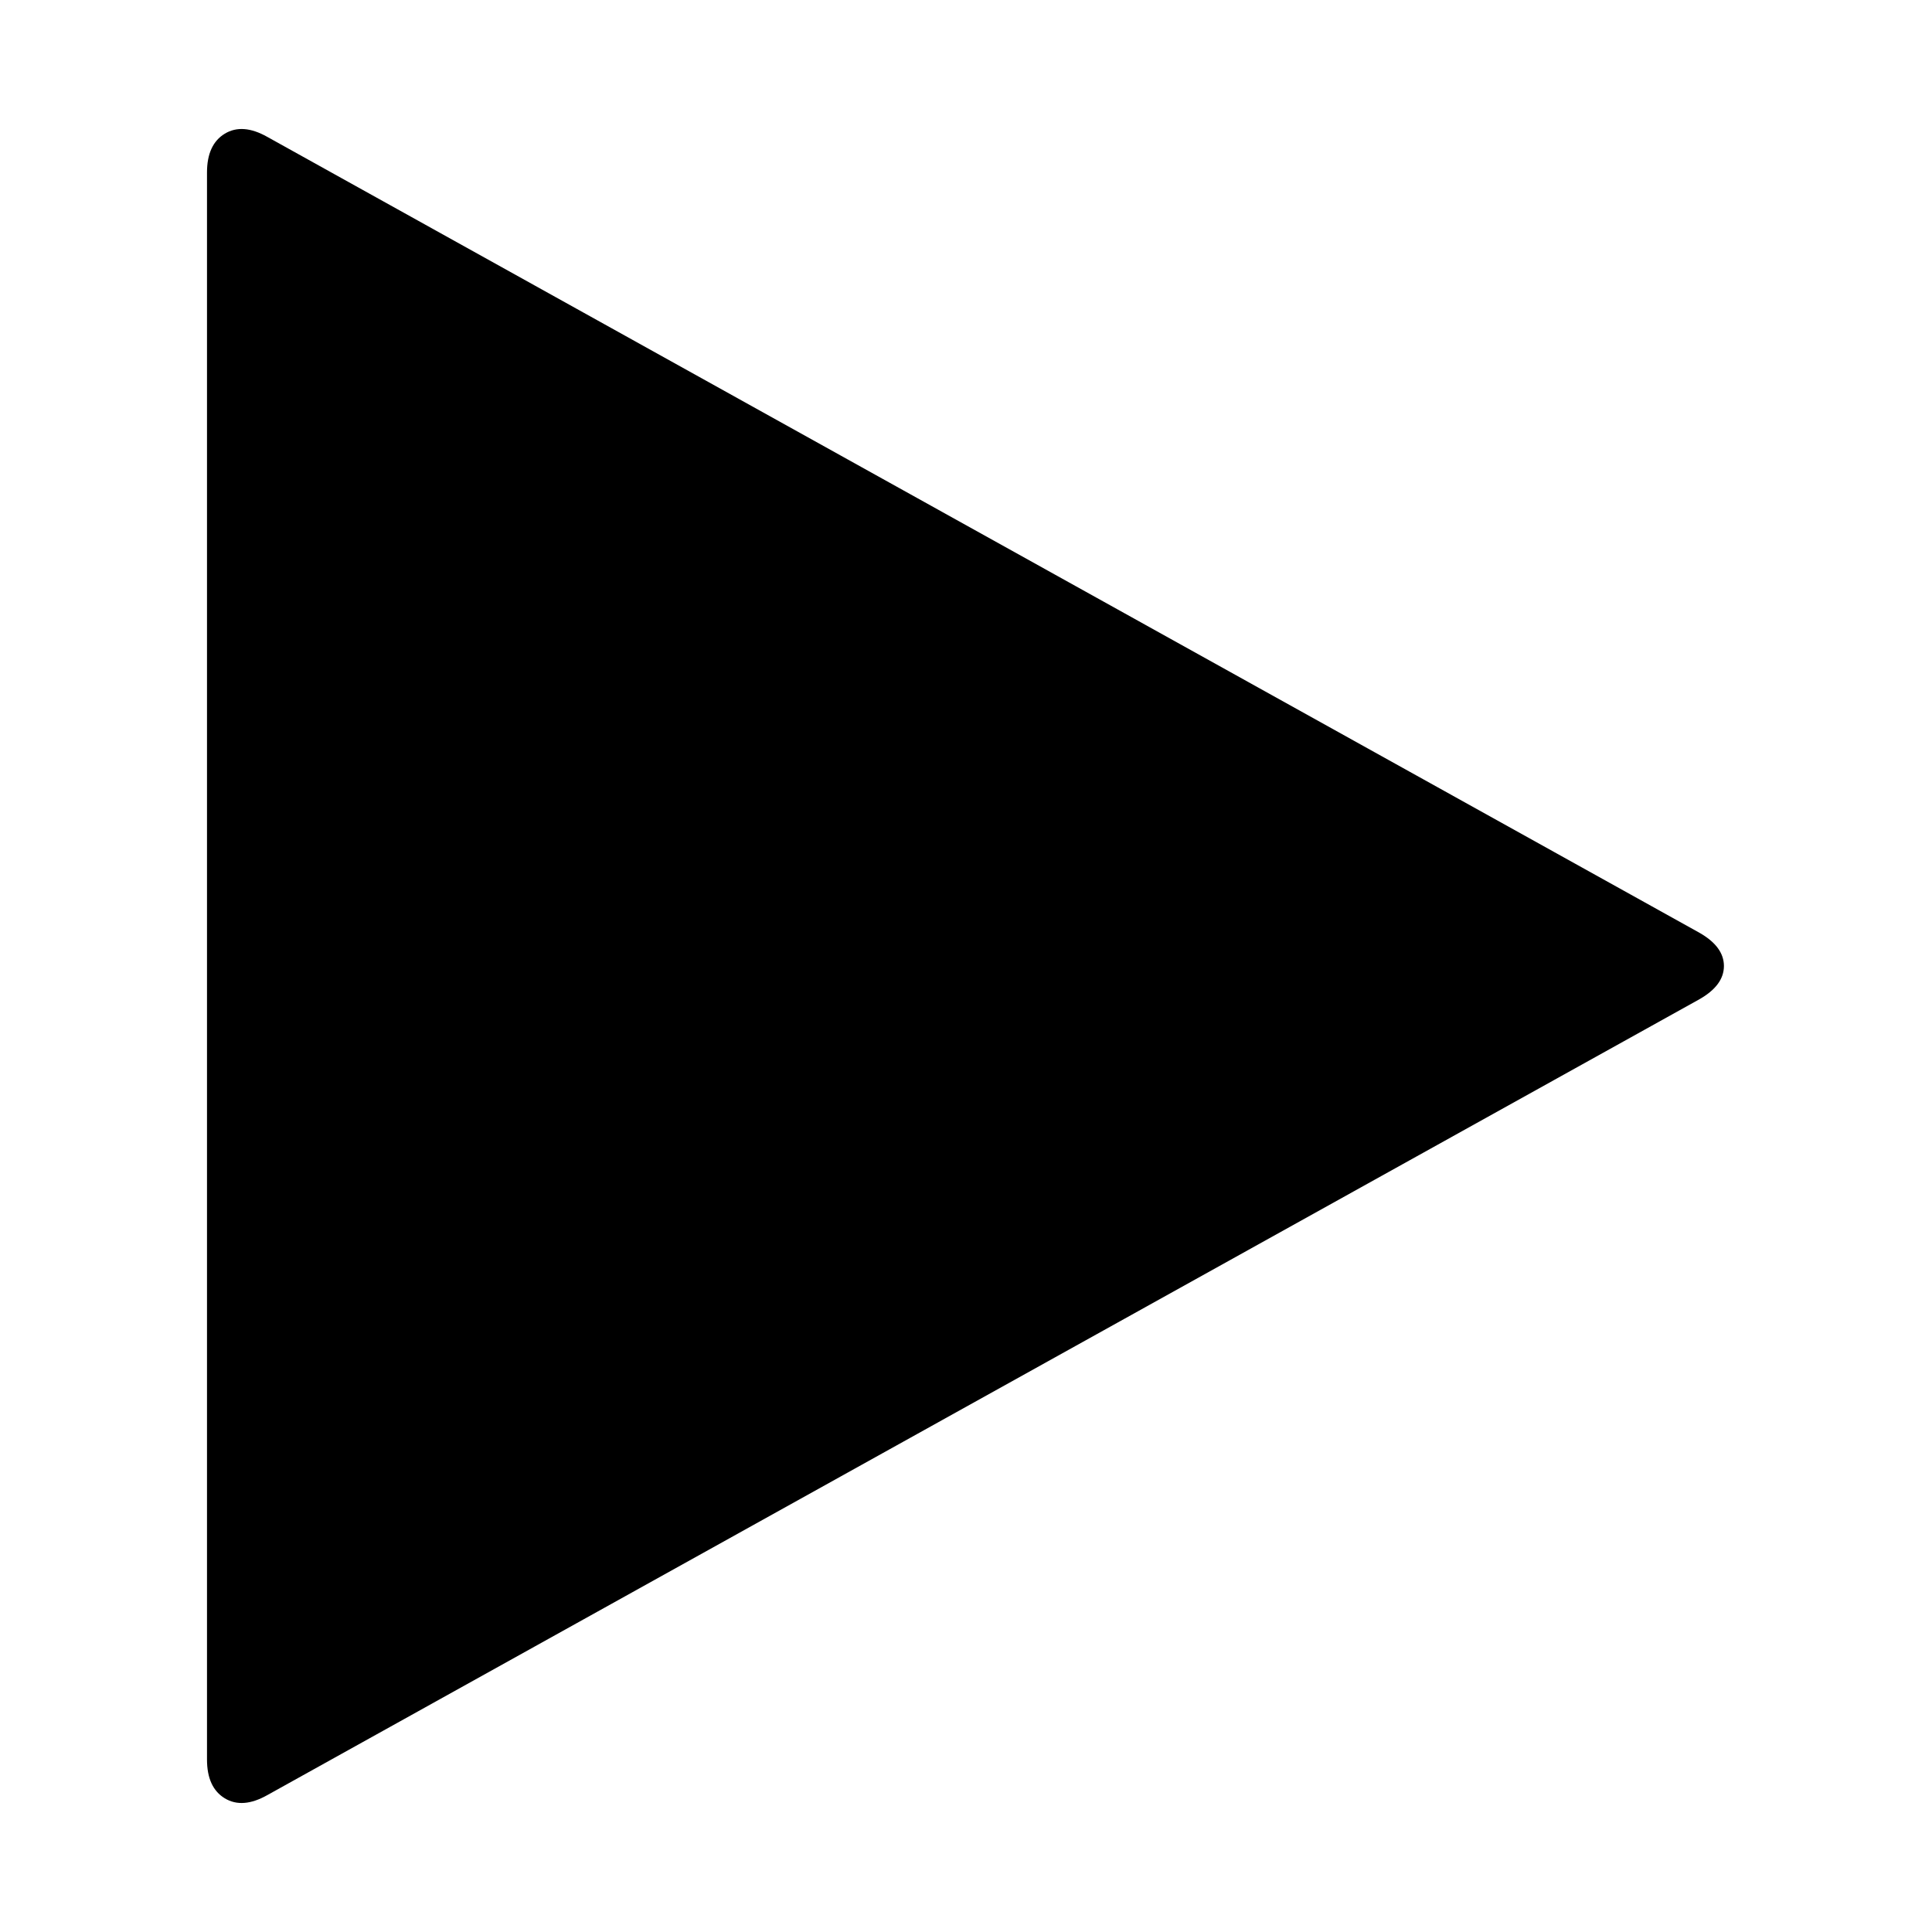
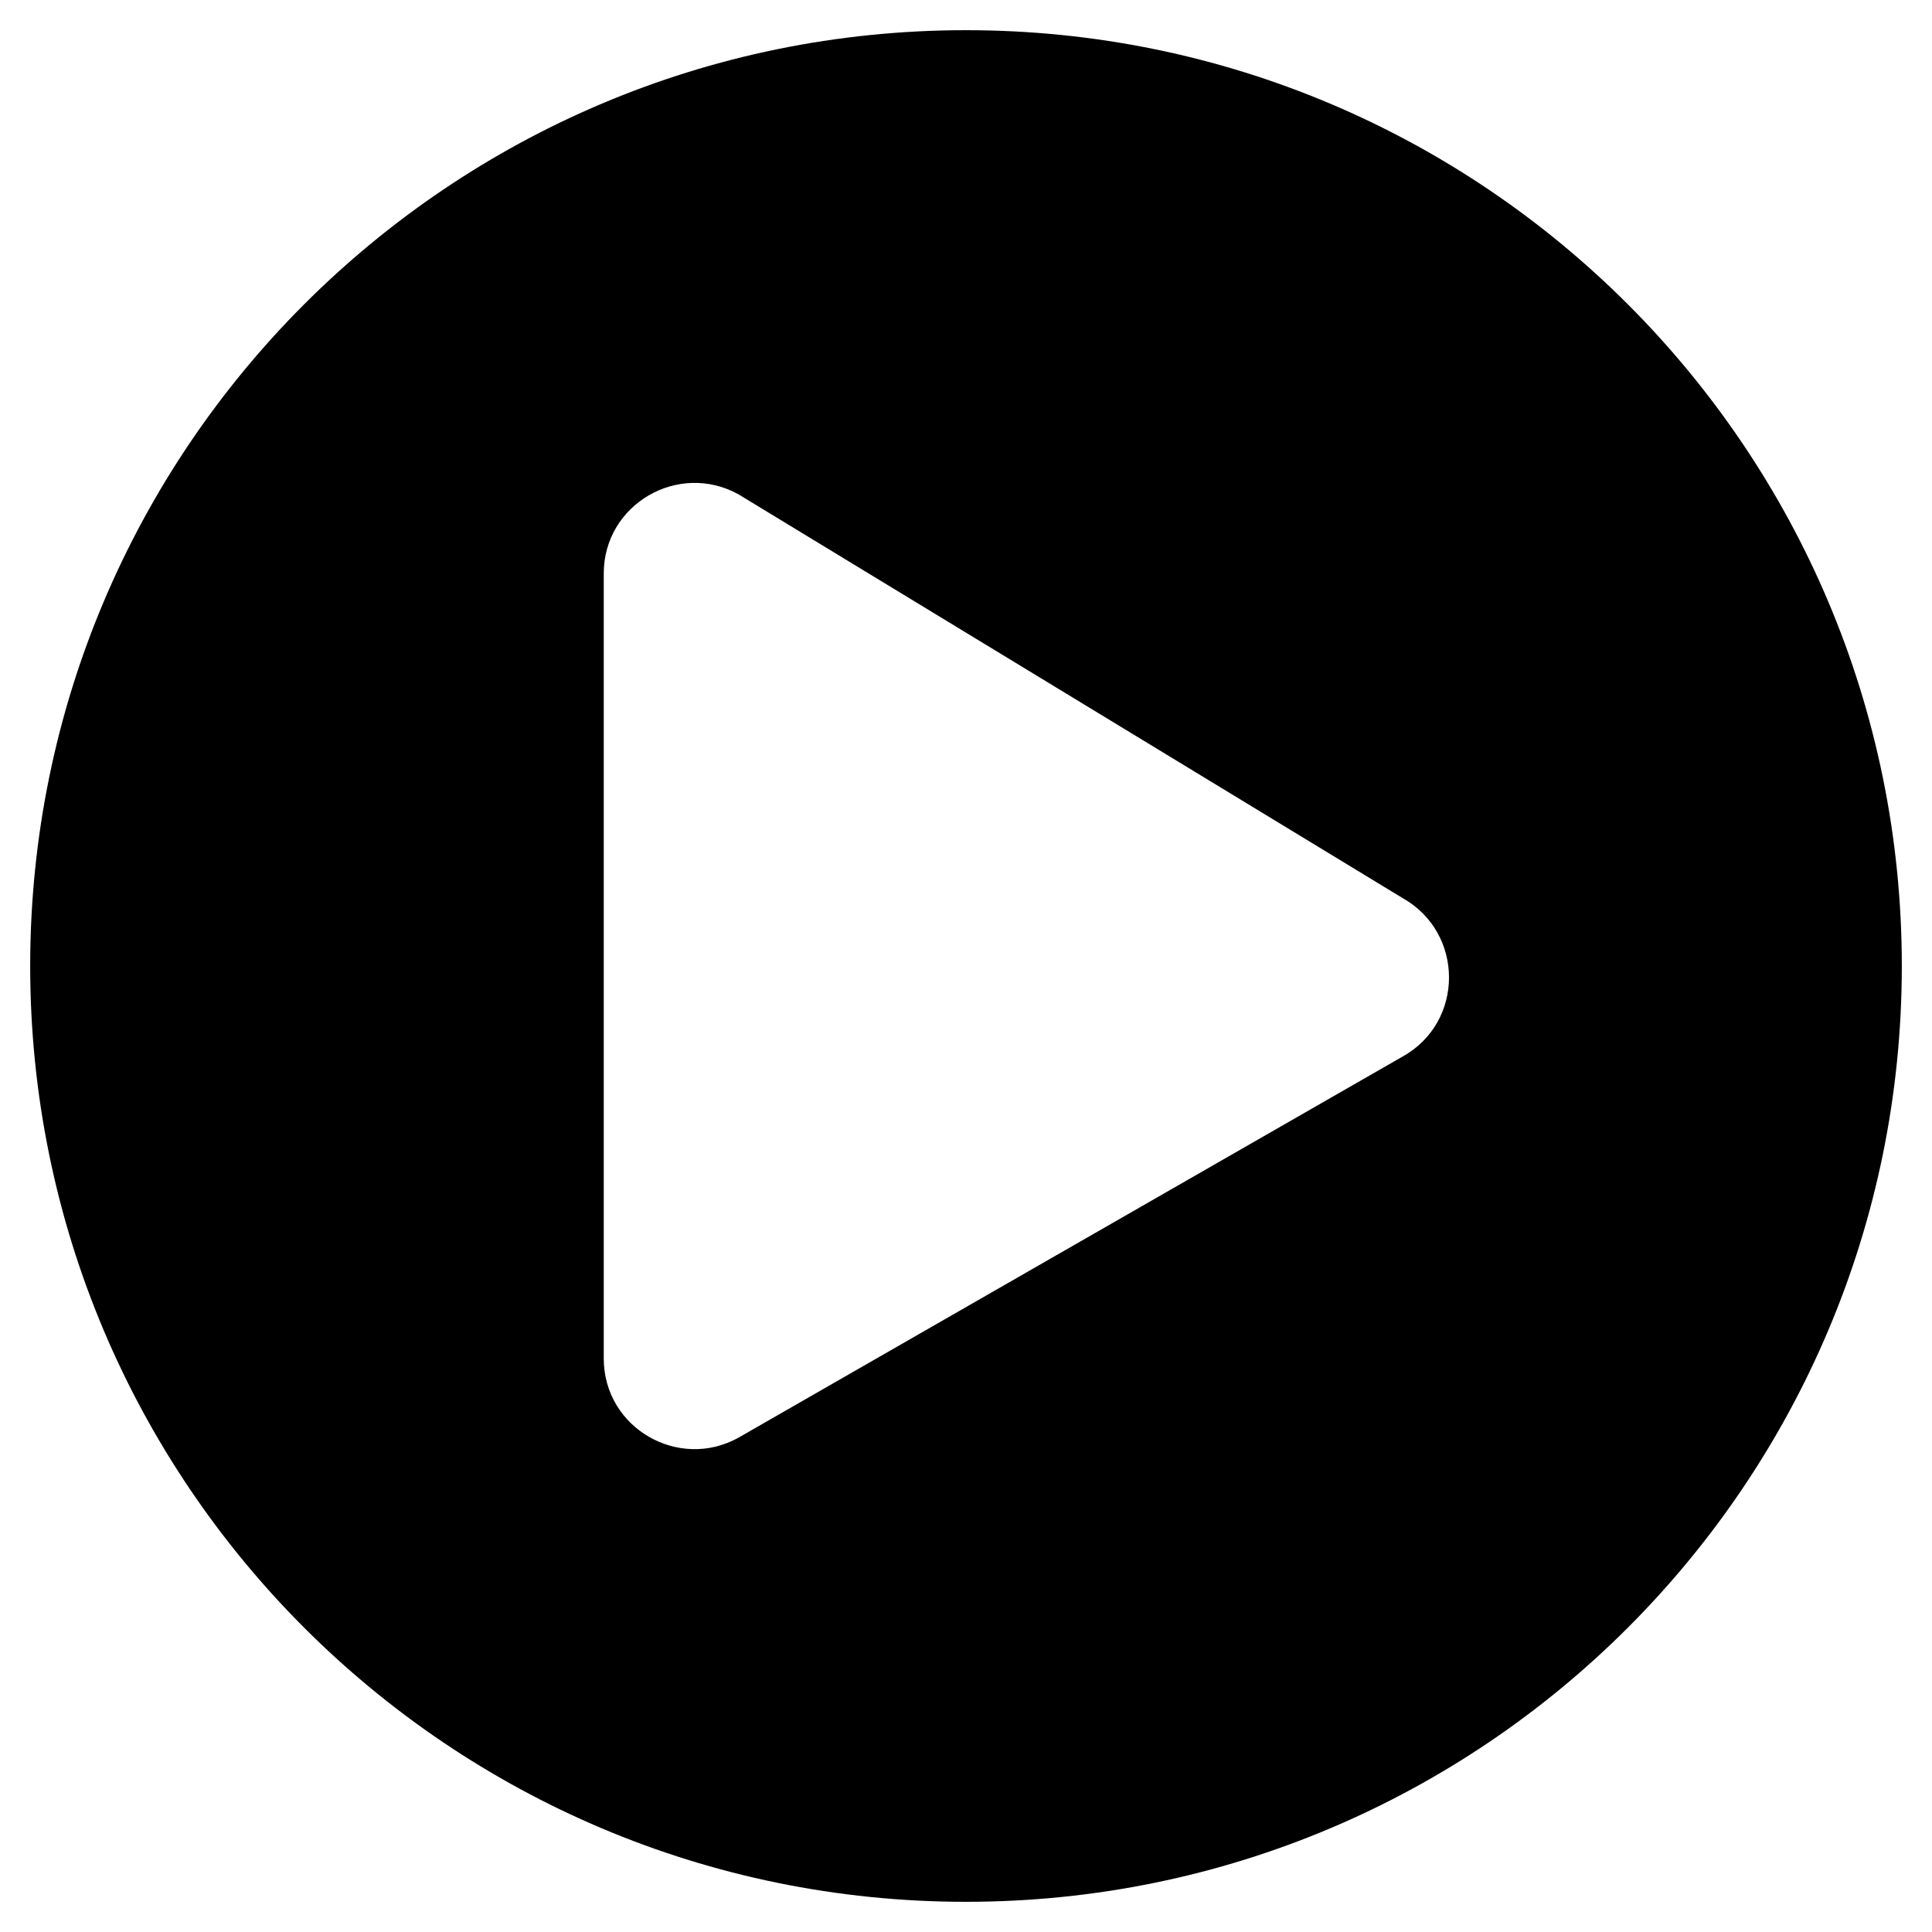
- <svg xmlns="http://www.w3.org/2000/svg" width="1792" height="1792" viewBox="0 0 1792 1792">
-   <path d="M1576 927l-1328 738q-23 13-39.5 3t-16.5-36v-1472q0-26 16.5-36t39.5 3l1328 738q23 13 23 31t-23 31z" />
+ <svg xmlns="http://www.w3.org/2000/svg" viewBox="0 0 512 512">
+   <path d="M256 8C119 8 8 119 8 256s111 248 248 248 248-111 248-248S393 8 256 8zm115.7 272l-176 101c-15.8 8.8-35.7-2.5-35.7-21V152c0-18.4 19.8-29.8 35.7-21l176 107c16.4 9.2 16.4 32.9 0 42z" />
</svg>
